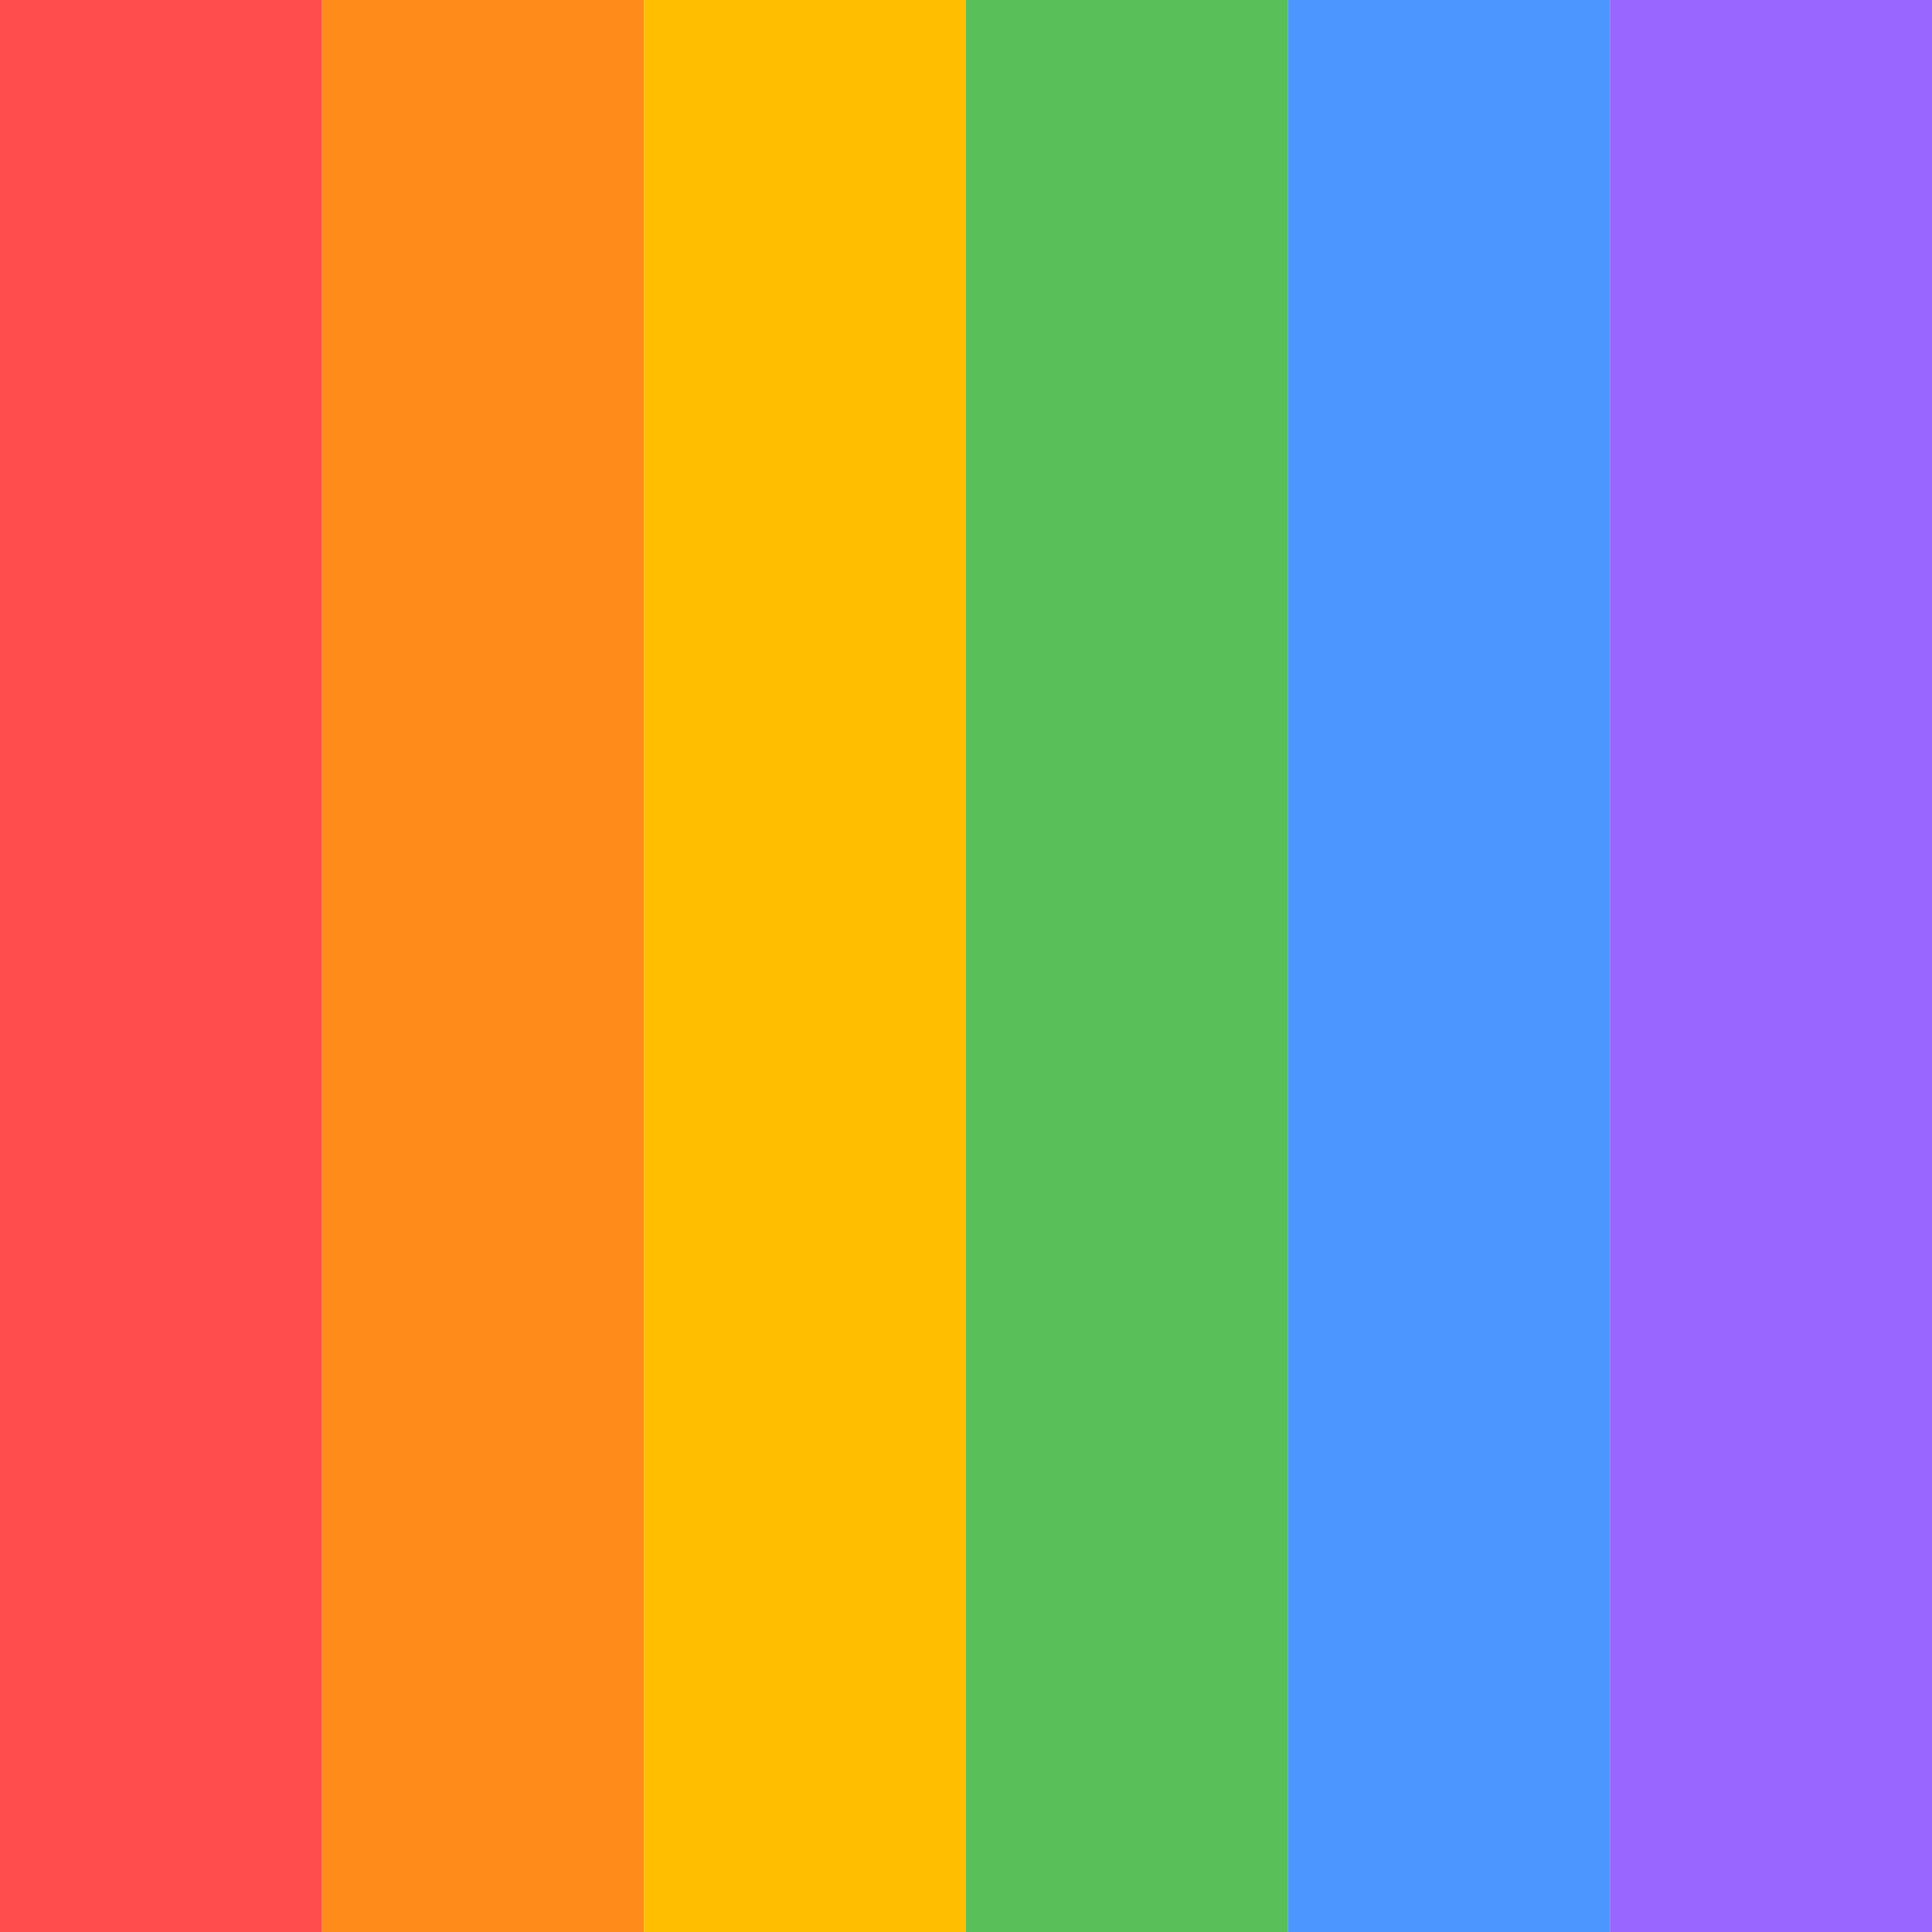
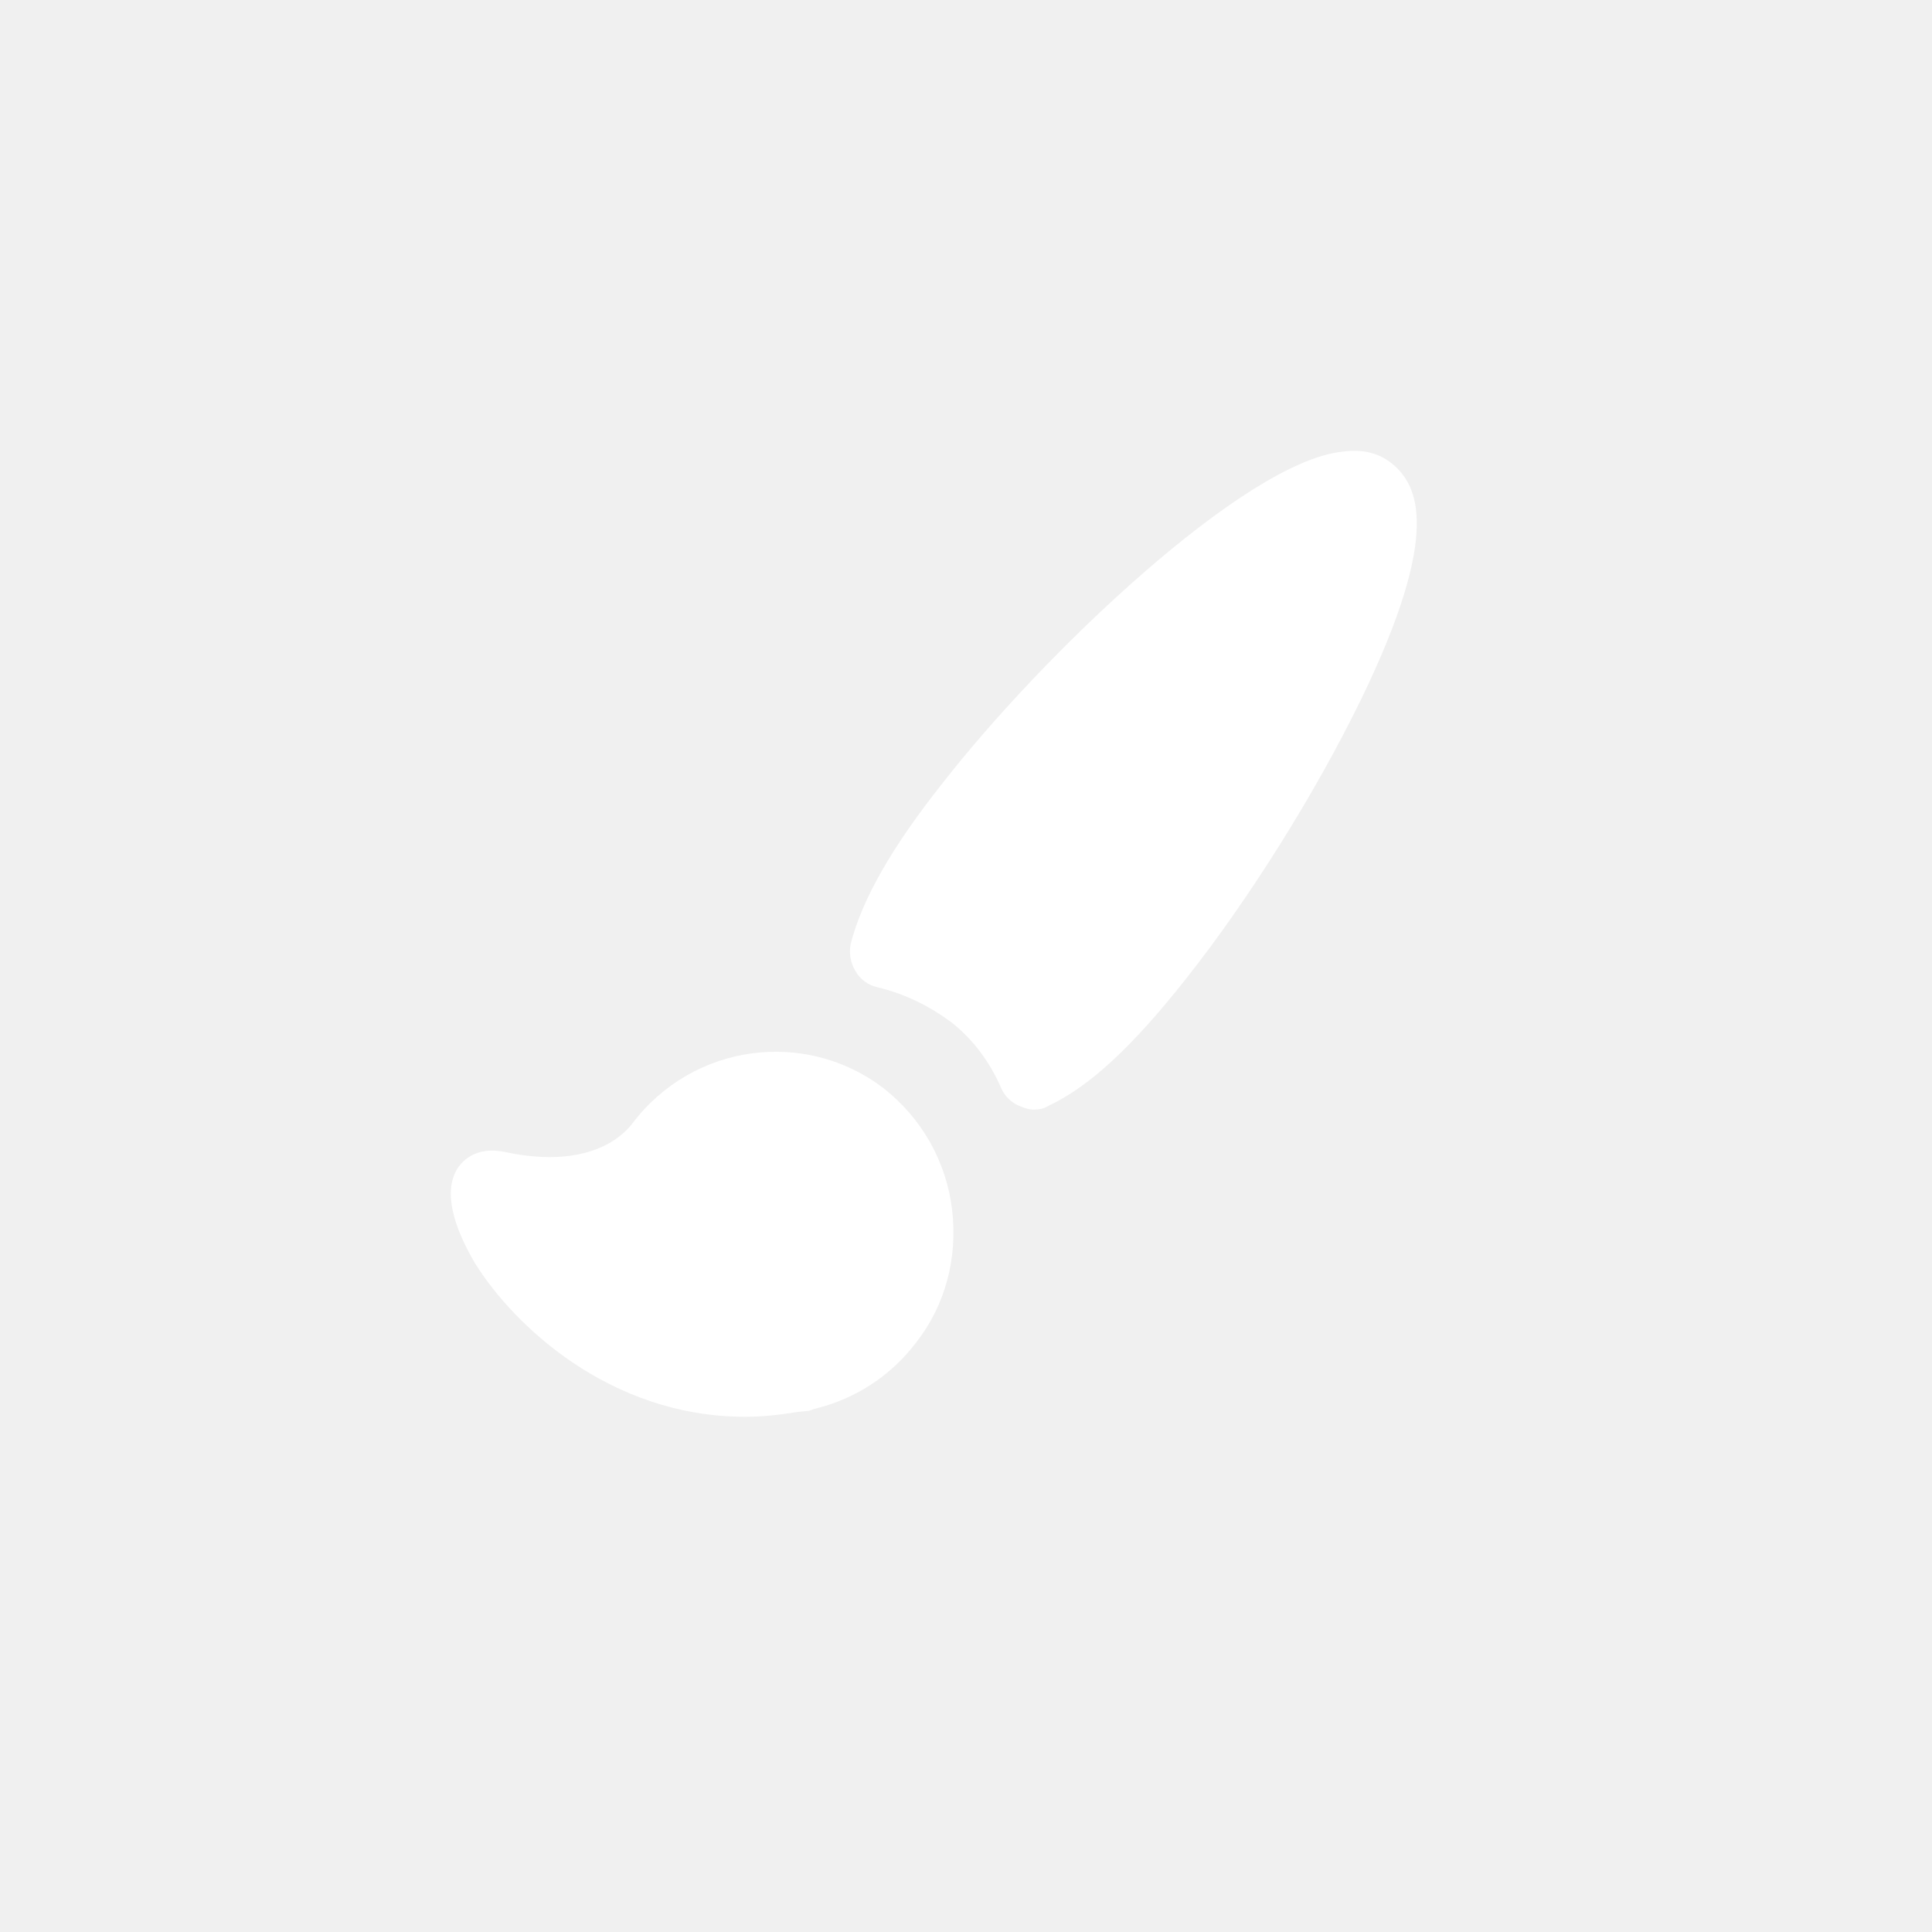
- <svg xmlns="http://www.w3.org/2000/svg" version="1.1" viewBox="0 0 36 36" id="svg9" width="36" height="36">
-   <defs id="defs9" />
-   <rect style="fill:#ff4c4c;fill-opacity:1;stroke-width:1.596" id="rect9" width="36" height="6" x="-36" y="0" transform="rotate(-90)" />
-   <rect style="fill:#ff8c1a;fill-opacity:1;stroke-width:1.596" id="rect10" width="36" height="6" x="-36" y="6" transform="rotate(-90)" />
-   <rect style="fill:#ffbf00;fill-opacity:1;stroke-width:1.596" id="rect10-3" width="36" height="6" x="-36" y="12" transform="rotate(-90)" />
-   <rect style="fill:#59c059;fill-opacity:1;stroke-width:1.596" id="rect10-3-6" width="36" height="6" x="-36" y="18" transform="rotate(-90)" />
-   <rect style="fill:#4c97ff;fill-opacity:1;stroke-width:1.596" id="rect10-3-6-7" width="36" height="6" x="-36" y="24" transform="rotate(-90)" />
-   <rect style="fill:#9966ff;fill-opacity:1;stroke-width:1.596" id="rect11" width="36" height="6" x="-36" y="30" transform="rotate(-90)" />
+ <svg xmlns="http://www.w3.org/2000/svg" width="30" height="30" viewBox="0 0 30 30" fill="none">
+   <path fill-rule="evenodd" clip-rule="evenodd" d="M21.143 10.843C20.438 12.295 19.392 13.97 18.406 15.211C17.58 16.257 16.918 16.87 16.285 17.169C16.211 17.215 16.139 17.23 16.049 17.23C15.991 17.23 15.932 17.215 15.858 17.184C15.726 17.14 15.608 17.036 15.549 16.901C15.372 16.496 15.122 16.154 14.785 15.883C14.445 15.629 14.062 15.434 13.622 15.329C13.488 15.3 13.356 15.211 13.282 15.075C13.209 14.956 13.181 14.806 13.209 14.658C13.385 13.97 13.841 13.162 14.636 12.161C16.198 10.155 19.319 7.181 20.834 7.015C21.246 6.955 21.481 7.089 21.628 7.209C22.013 7.538 22.395 8.257 21.143 10.843ZM14.784 18.785C14.873 19.532 14.681 20.265 14.224 20.849C13.828 21.37 13.268 21.731 12.635 21.88C12.606 21.895 12.562 21.91 12.532 21.91L12.383 21.925C12.105 21.97 11.84 22 11.574 22C9.456 22 7.967 20.563 7.38 19.622C7.158 19.248 6.821 18.56 7.115 18.127C7.189 18.022 7.393 17.798 7.835 17.887C9.233 18.187 9.734 17.558 9.824 17.439C10.766 16.198 12.518 15.973 13.723 16.901C14.313 17.364 14.695 18.037 14.784 18.785Z" fill="white" />
</svg>
